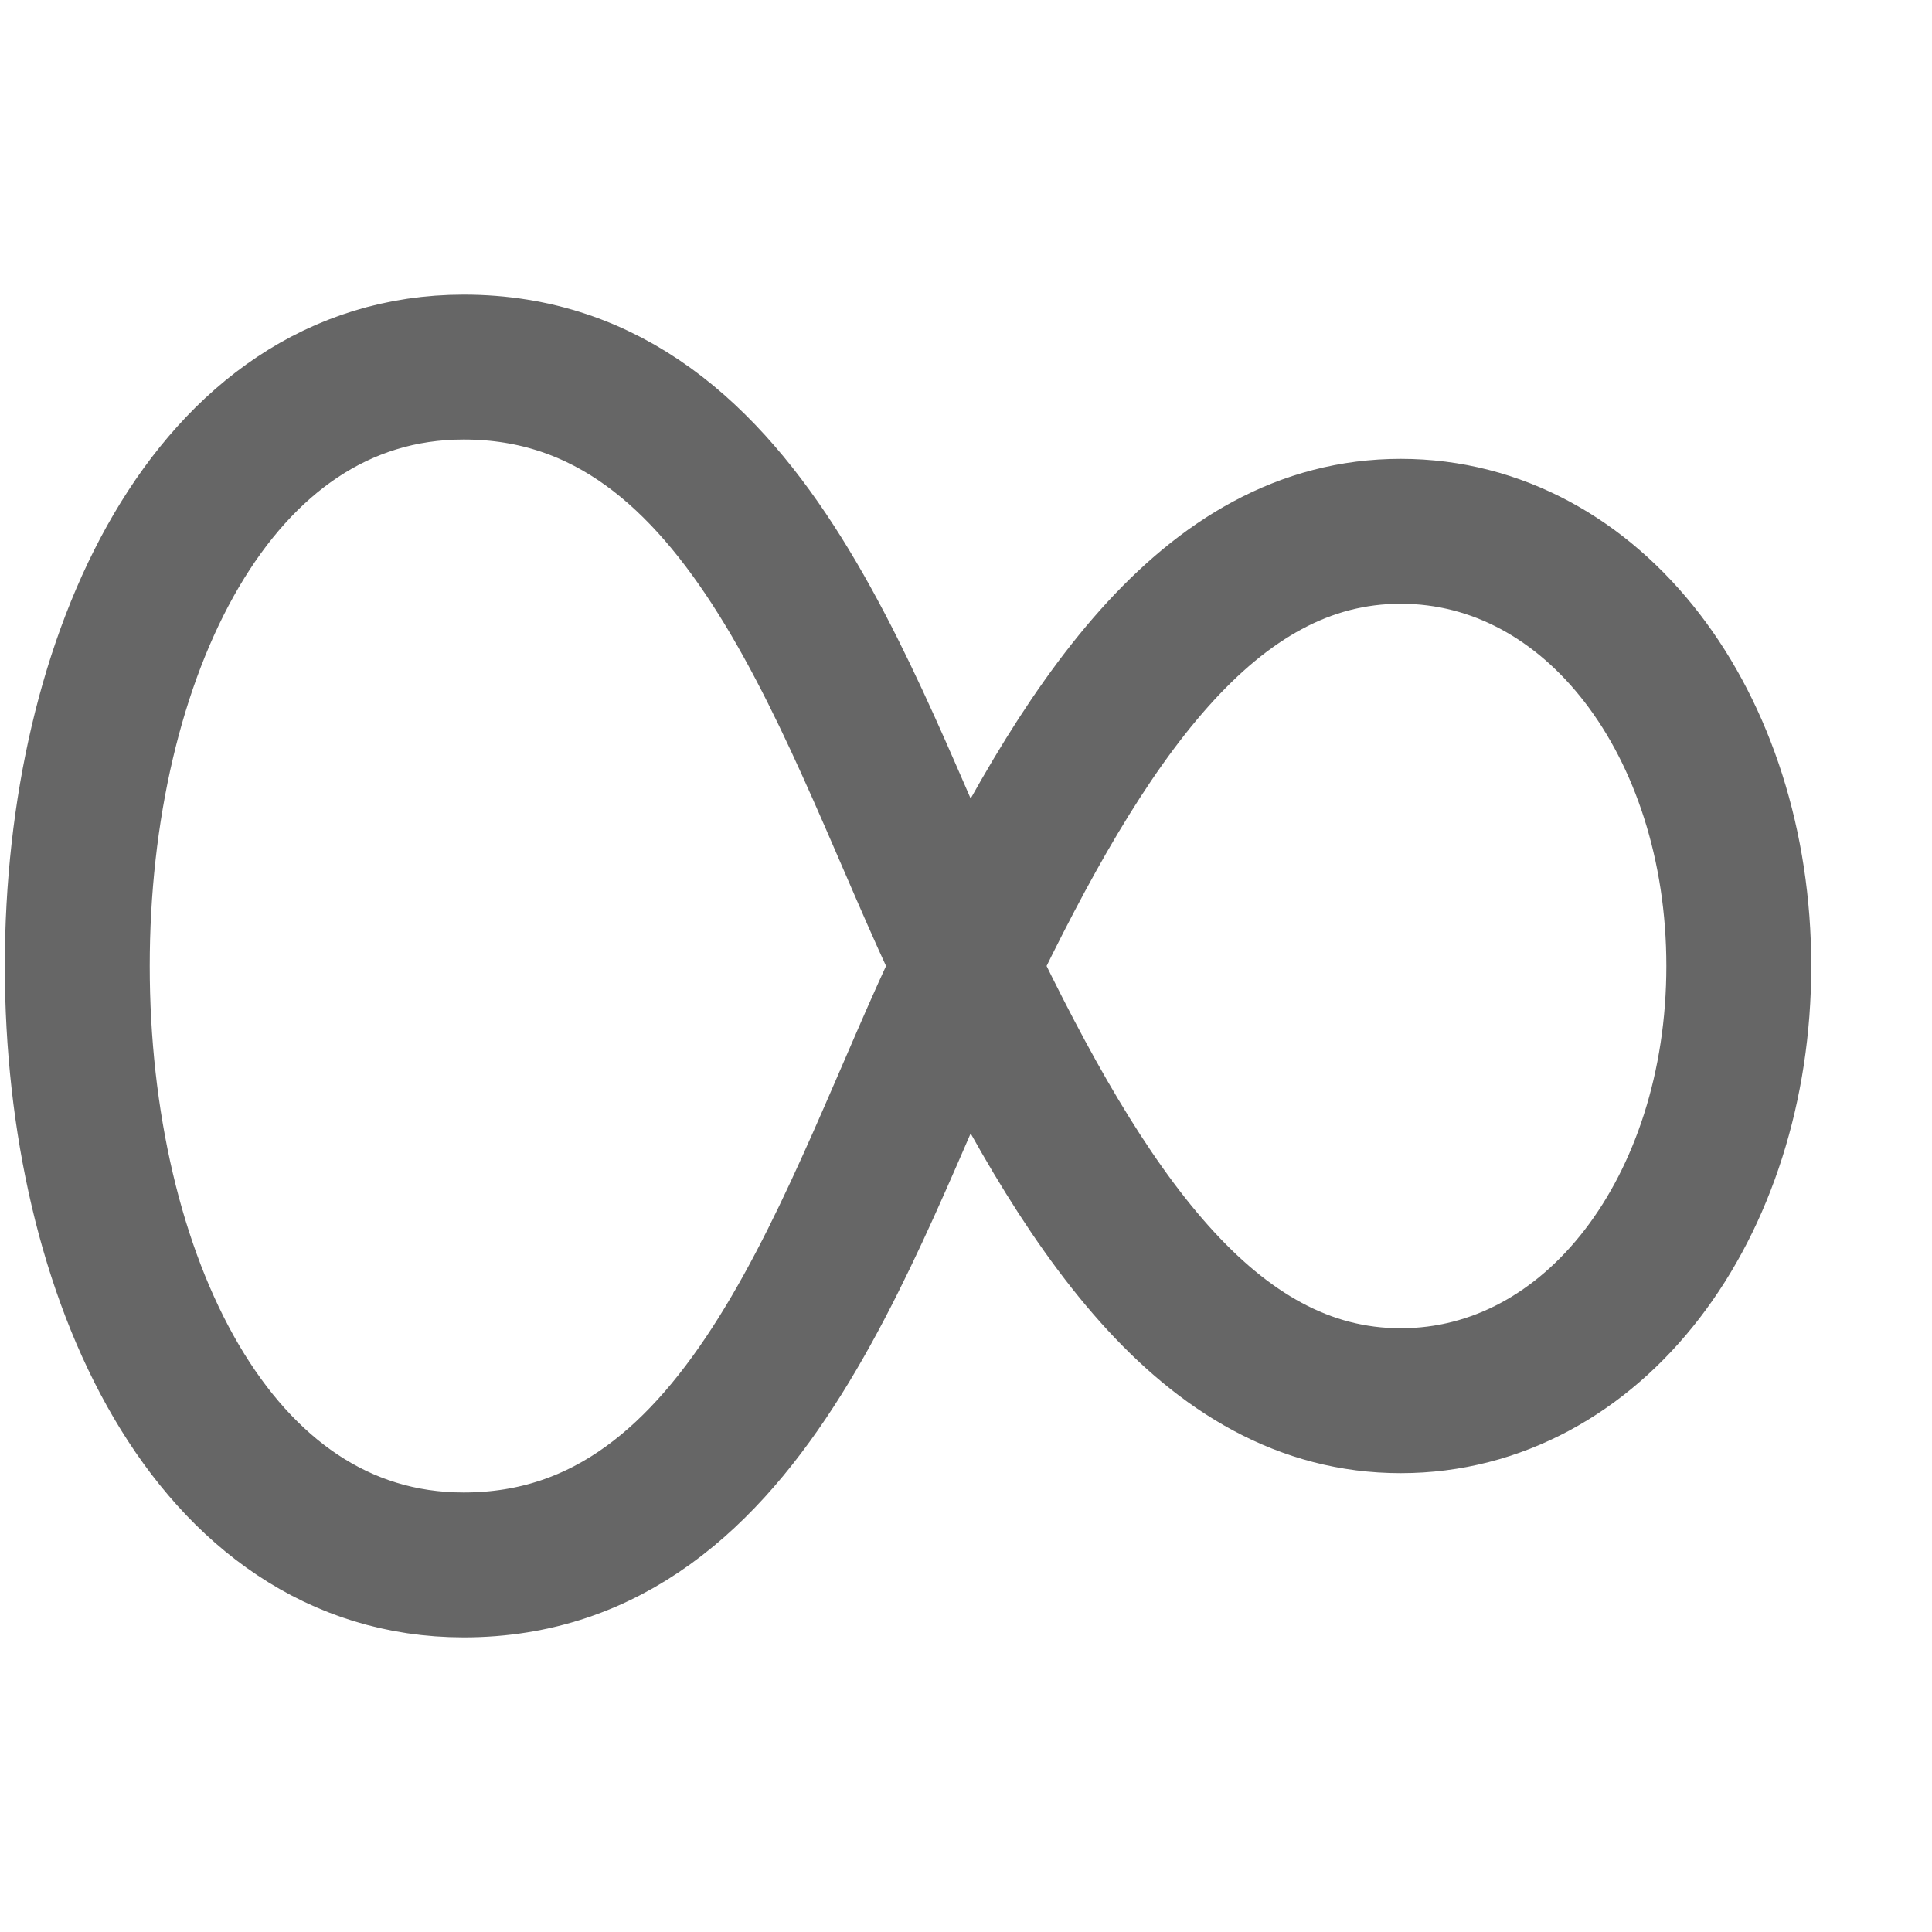
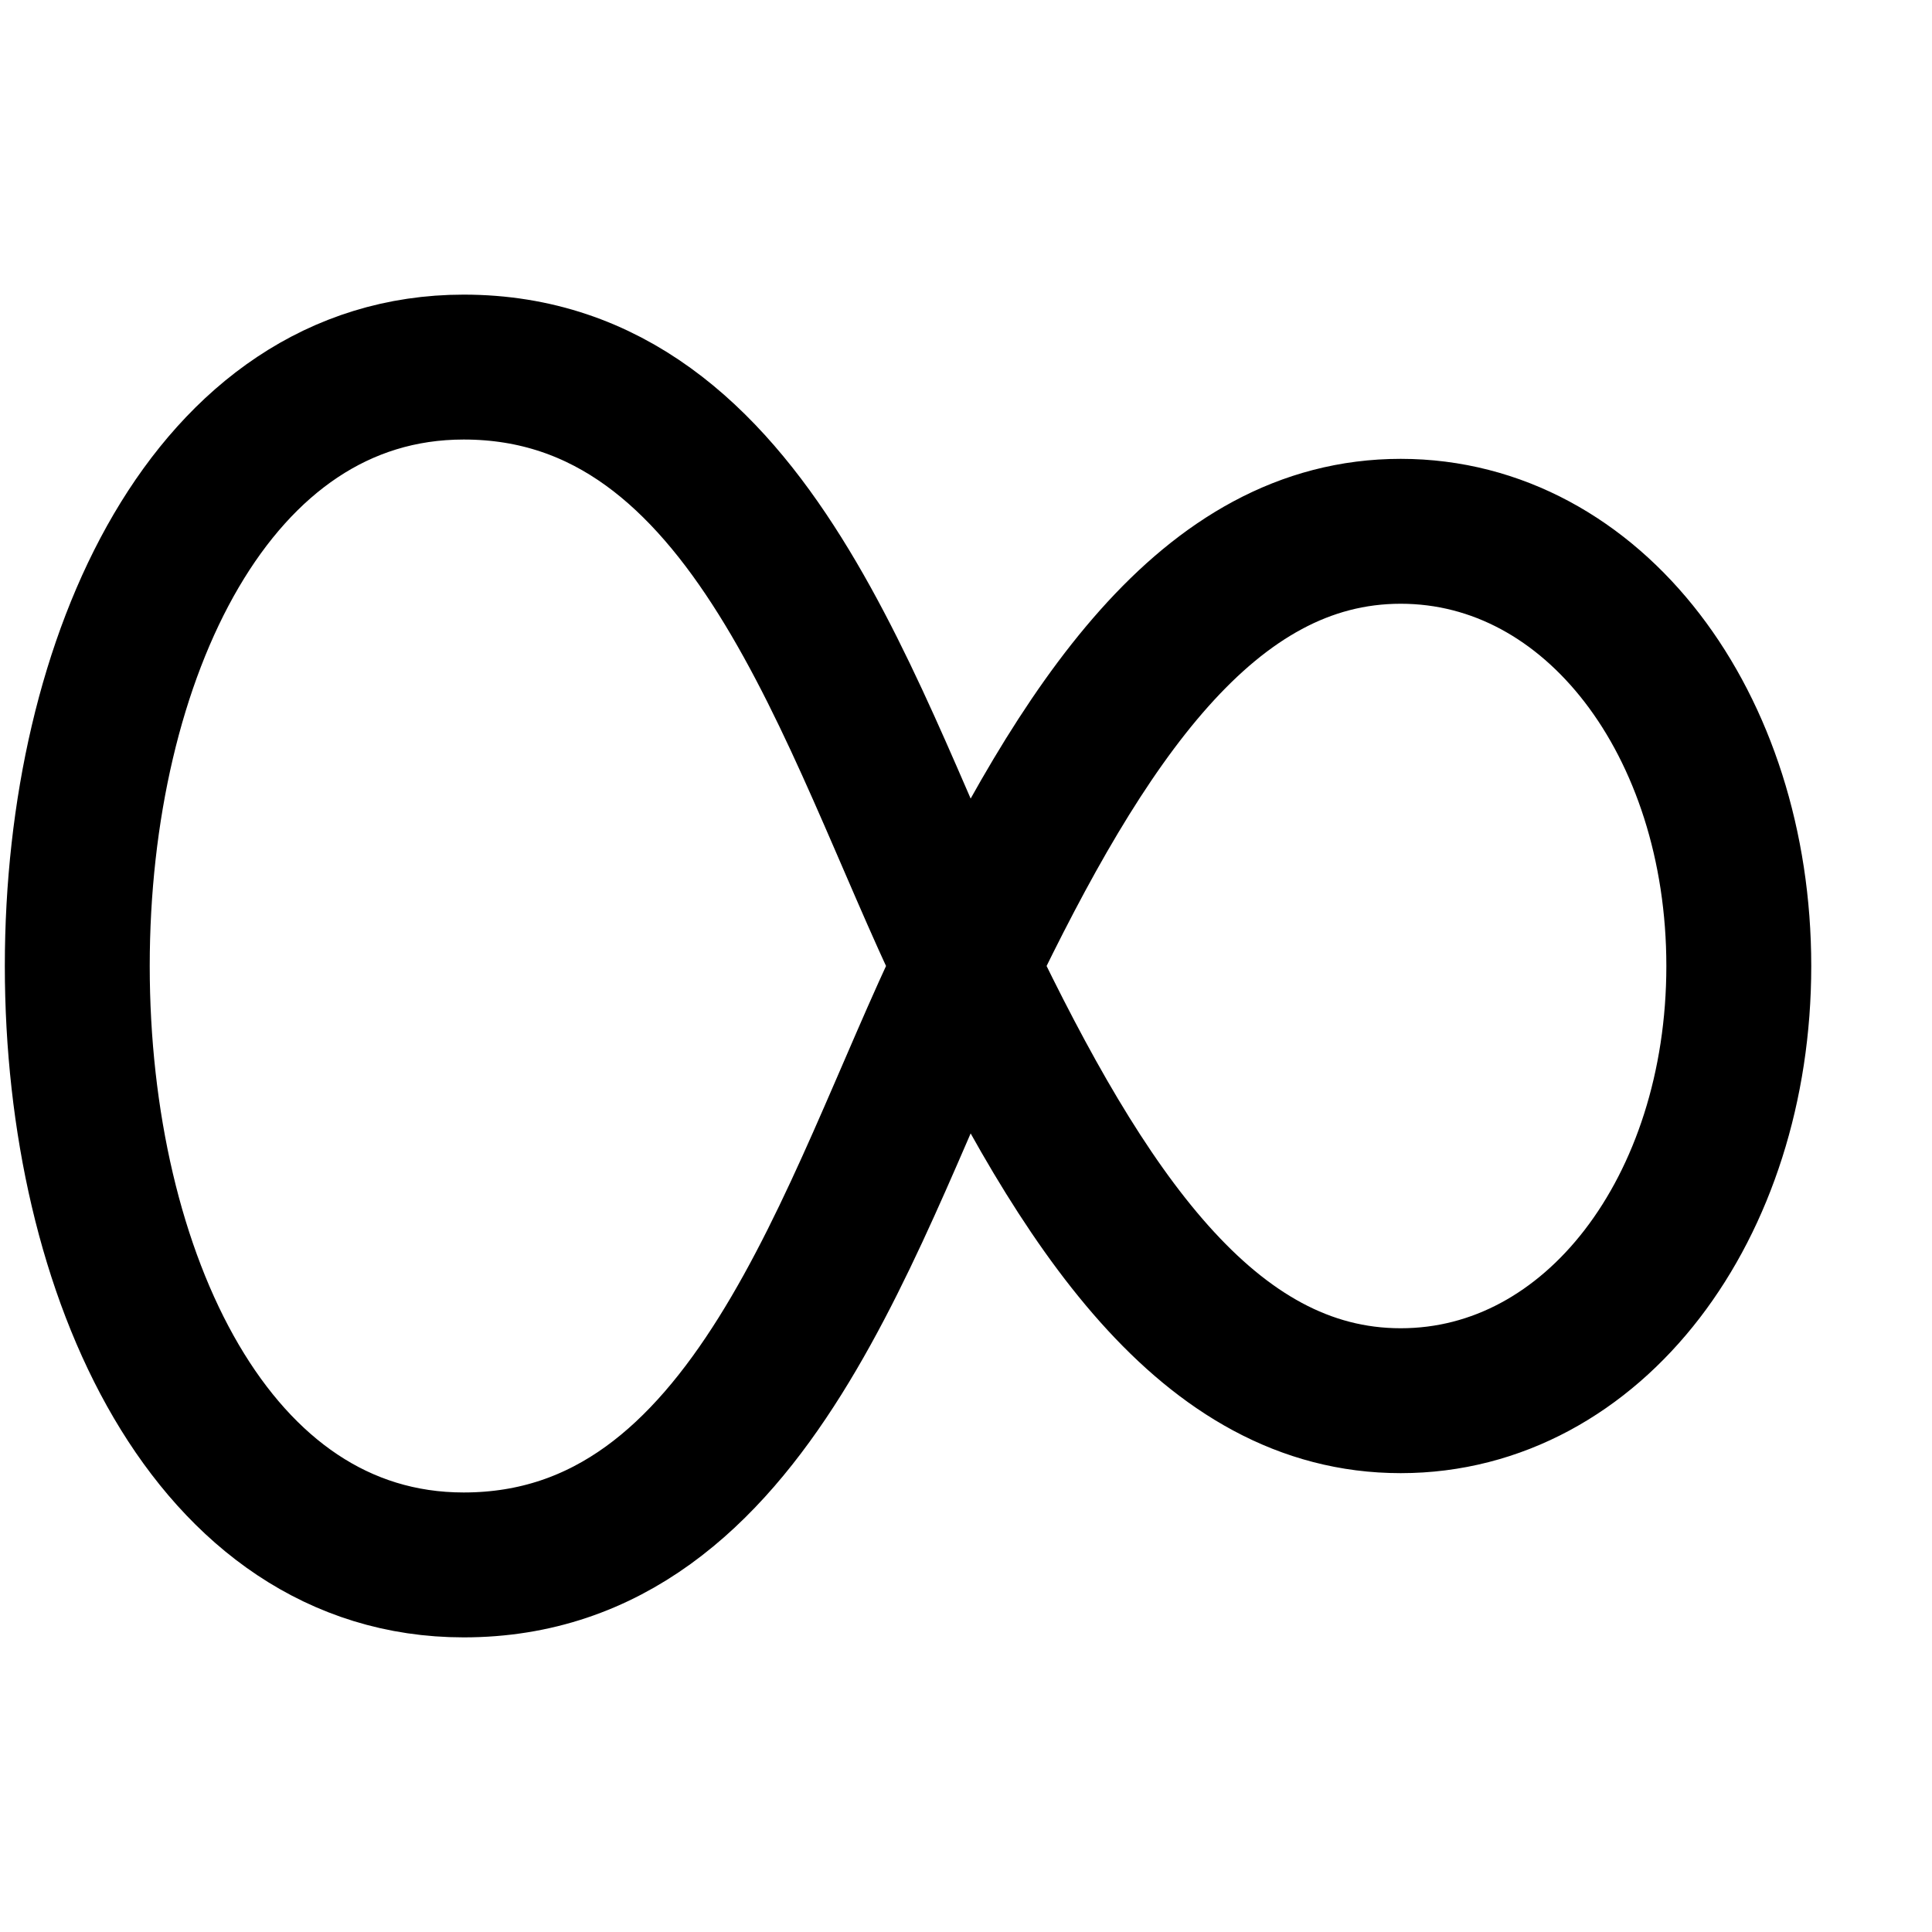
<svg xmlns="http://www.w3.org/2000/svg" width="20" height="20" viewBox="0 0 20 20" fill="none">
-   <path d="M10 10C8.8 7.5 7.8 3.8 4.8 3.8C2.2 3.8 0.8 6.8 0.8 10C0.8 13.2 2.2 16.2 4.8 16.2C7.8 16.2 8.8 12.5 10 10C11.2 7.5 12.5 5.5 14.5 5.5C16.5 5.5 18 7.5 18 10C18 12.5 16.5 14.5 14.5 14.5C12.5 14.5 11.2 12.5 10 10Z" stroke="#000000" stroke-opacity=".6" stroke-width="1.5" stroke-linecap="round" stroke-linejoin="round" fill="none" />
+   <path d="M10 10C8.8 7.5 7.8 3.8 4.8 3.8C2.2 3.8 0.8 6.8 0.8 10C0.8 13.2 2.2 16.2 4.8 16.2C7.8 16.2 8.8 12.5 10 10C11.2 7.5 12.5 5.5 14.5 5.5C16.5 5.5 18 7.5 18 10C18 12.5 16.5 14.5 14.5 14.5C12.5 14.5 11.2 12.5 10 10Z" stroke="currentColor" stroke-width="1.5" stroke-linecap="round" stroke-linejoin="round" fill="none" />
</svg>
